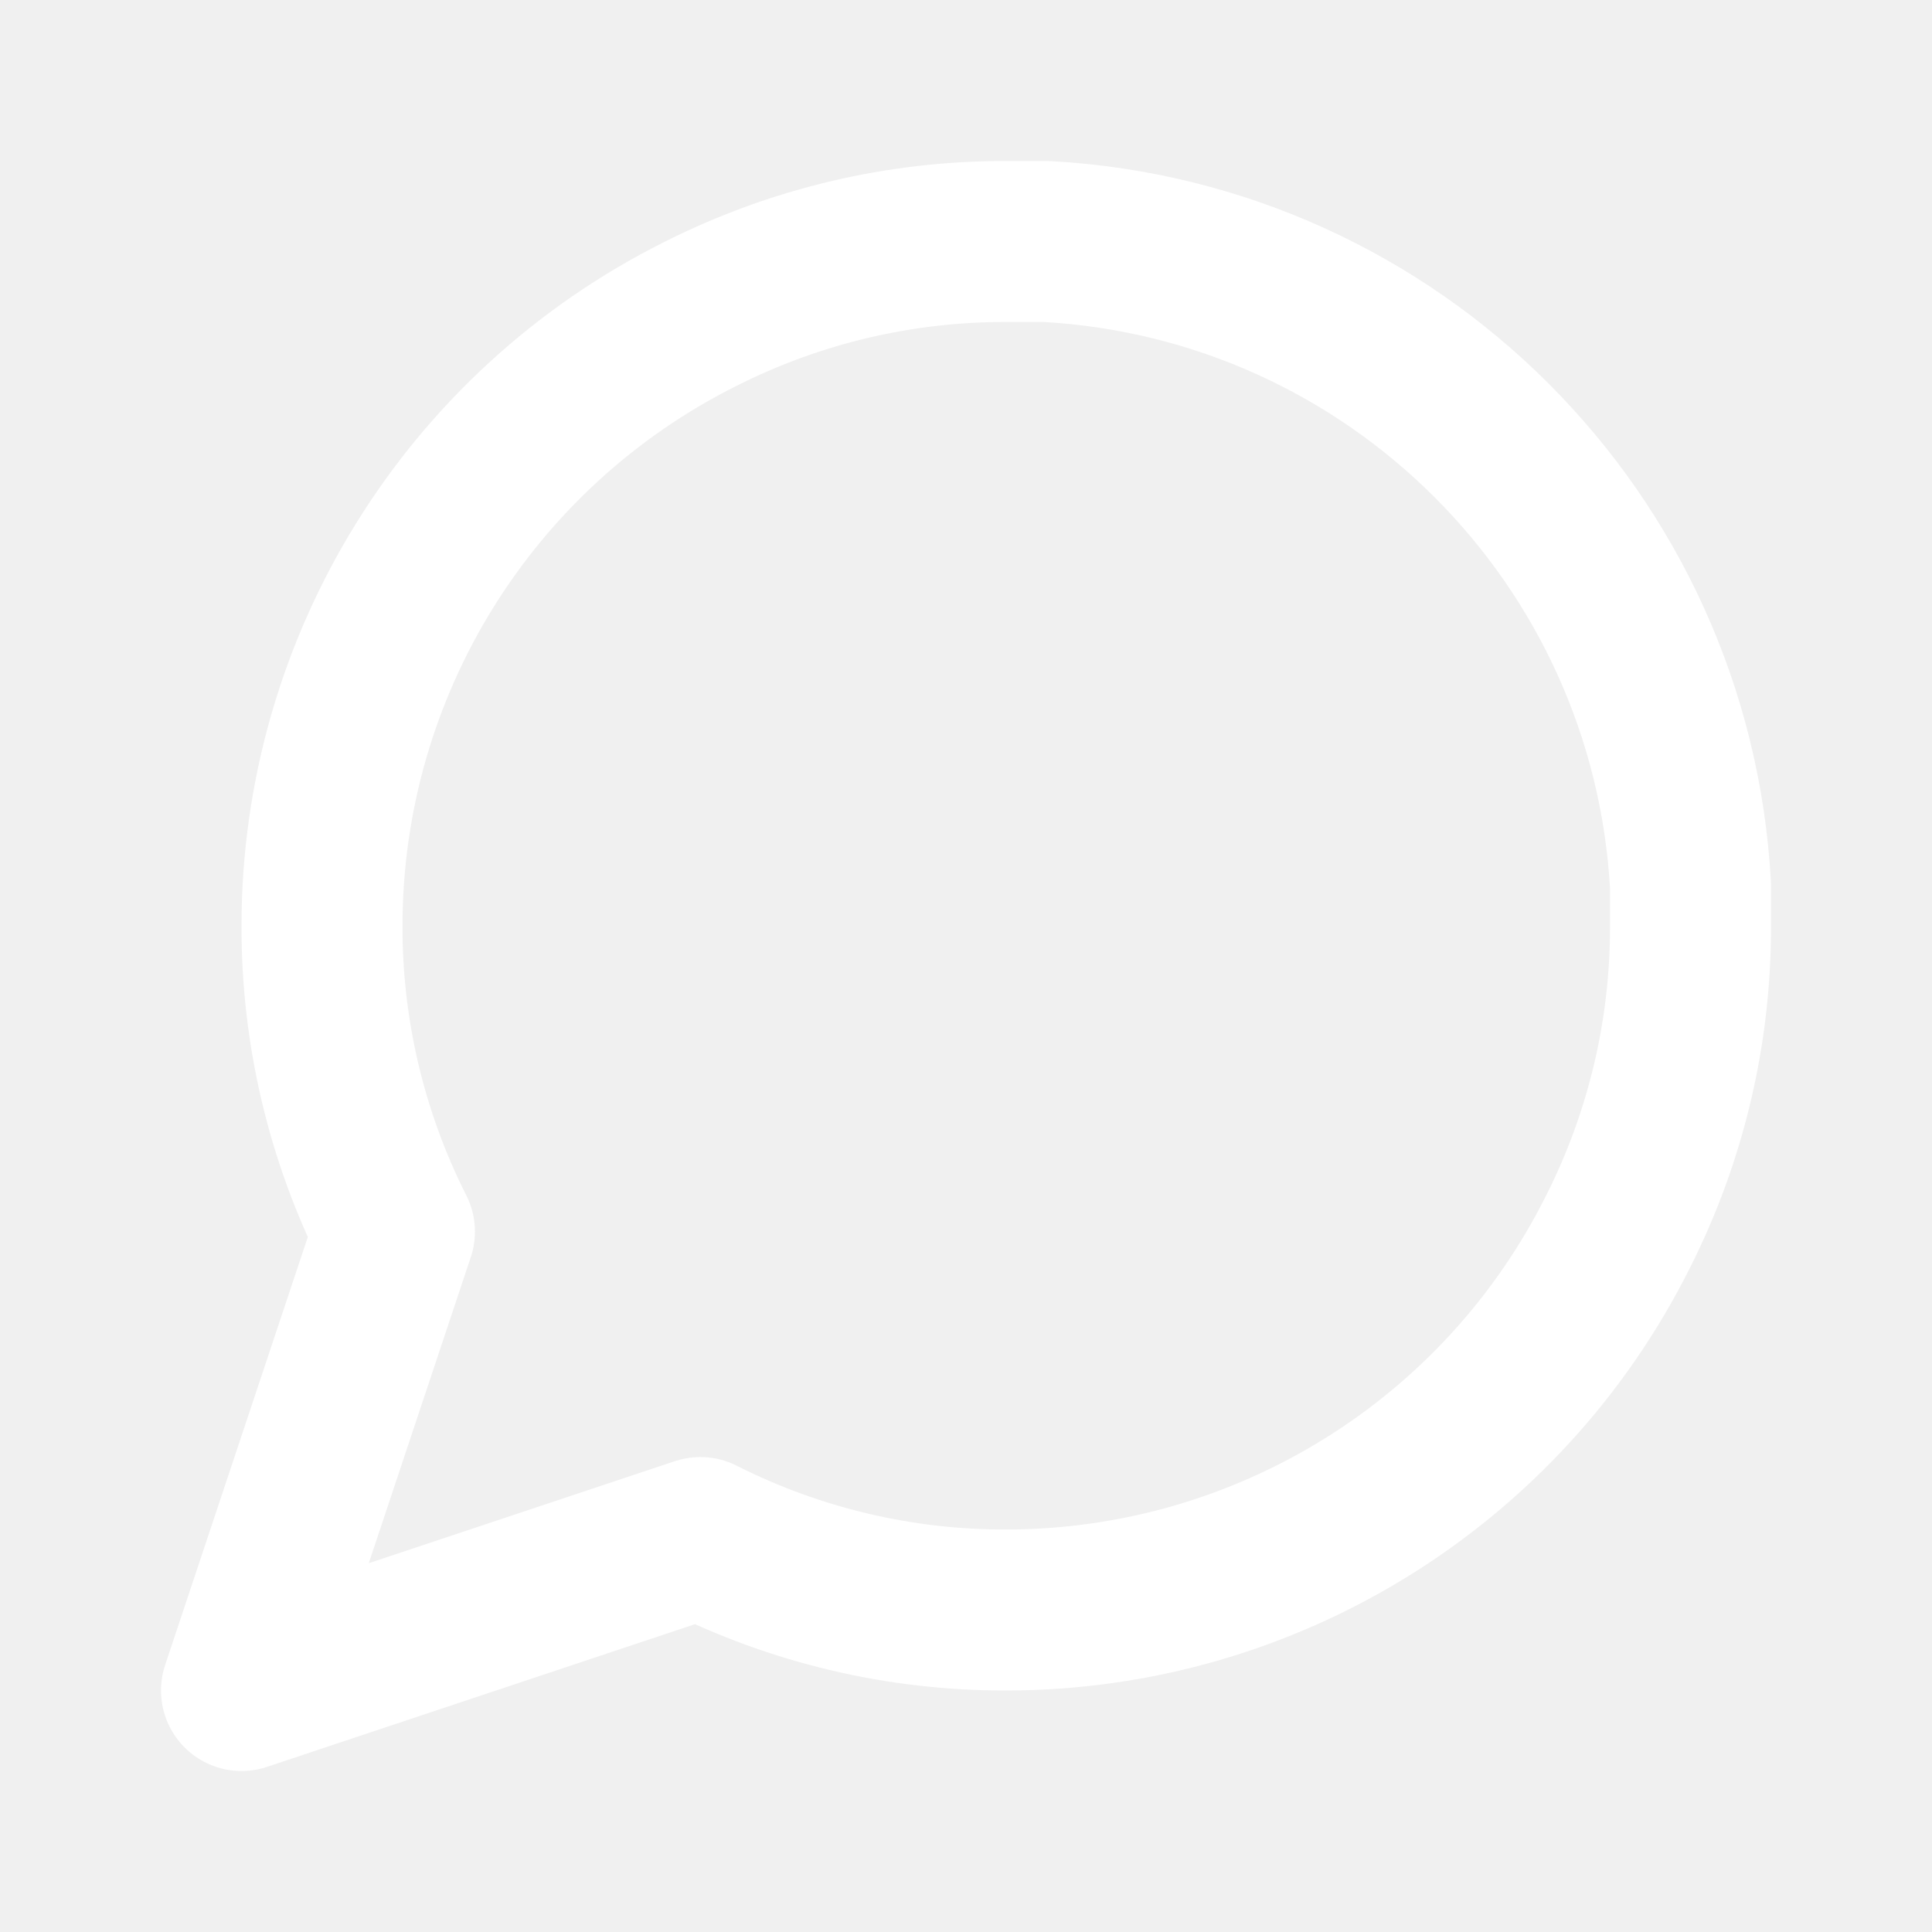
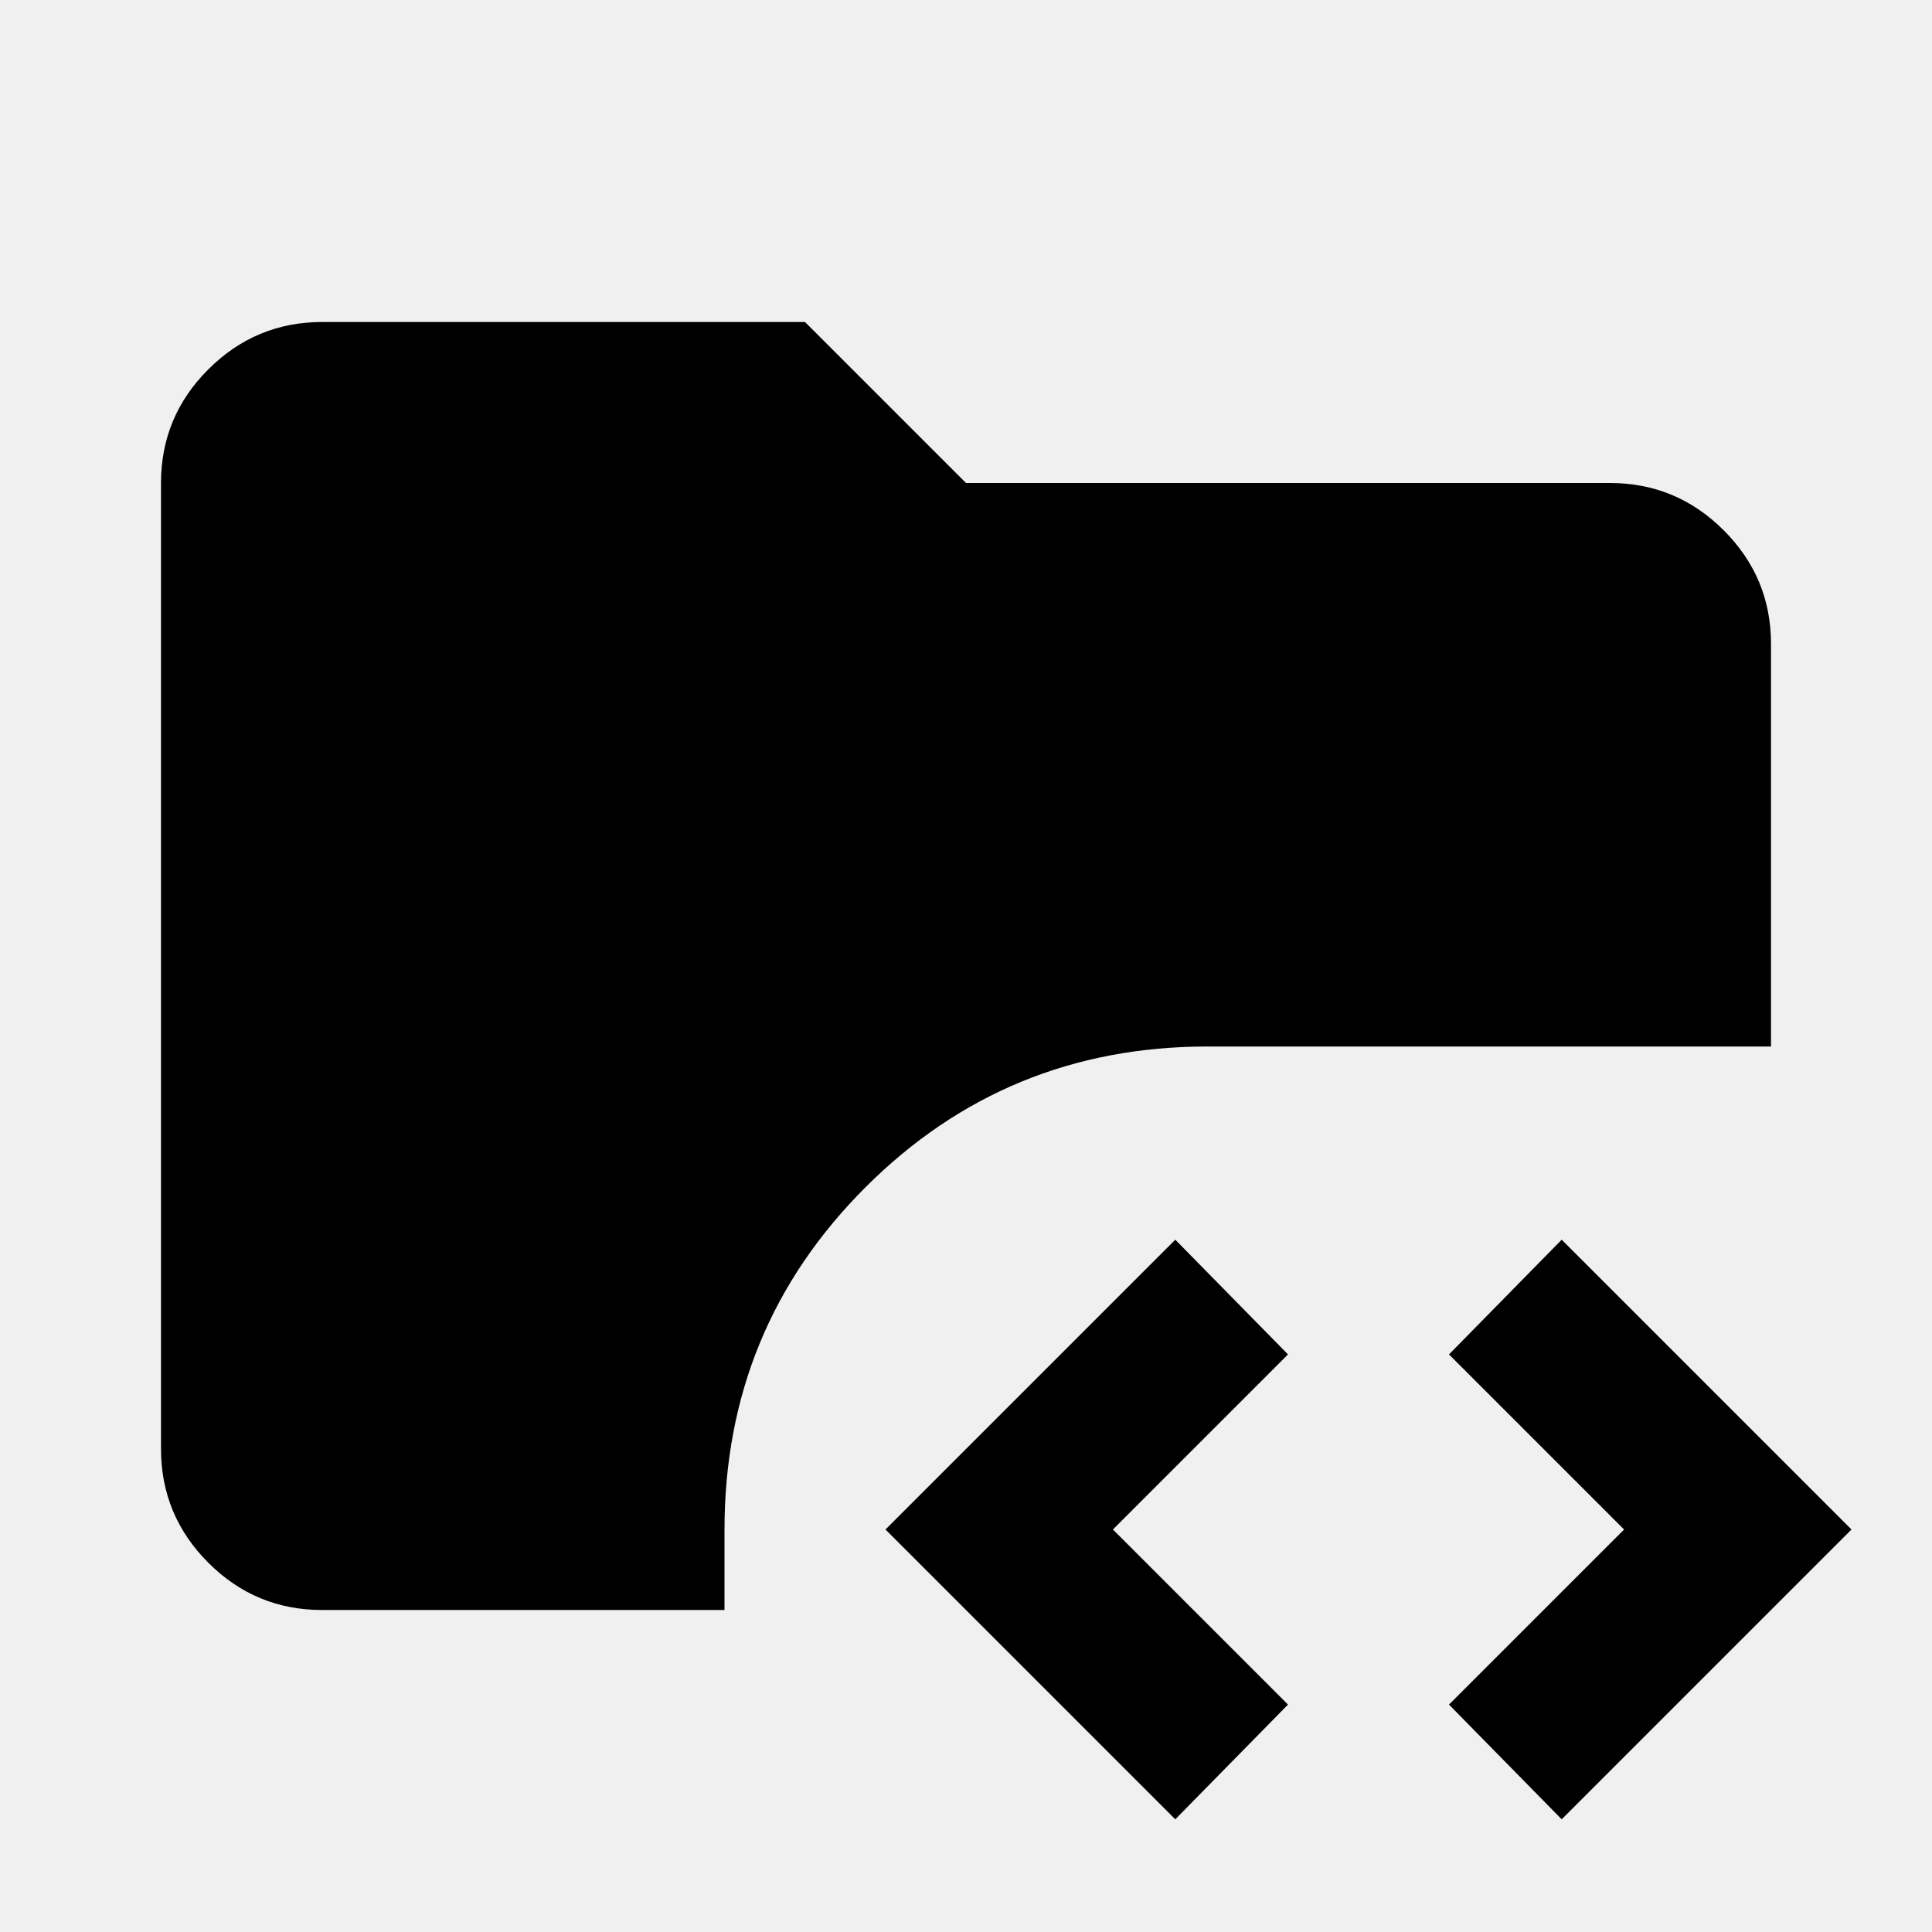
- <svg xmlns="http://www.w3.org/2000/svg" width="24" height="24" viewBox="0 0 24 24" fill="none" stroke="#ffffff" stroke-width="2" stroke-linecap="round" stroke-linejoin="round">
-   <path d="M21 11.5a8.38 8.38 0 0 1-.9 3.8 8.5 8.5 0 0 1-7.6 4.7 8.38 8.38 0 0 1-3.8-.9L3 21l1.9-5.7a8.38 8.38 0 0 1-.9-3.8 8.5 8.5 0 0 1 4.7-7.6 8.38 8.38 0 0 1 3.8-.9h.5a8.48 8.48 0 0 1 8 8z" />
+ <svg xmlns="http://www.w3.org/2000/svg" width="24" height="24" viewBox="0 0 24 24">
+   <path fill="currentColor" d="M4 20q-.825 0-1.412-.587T2 18V6q0-.825.588-1.412T4 4h6l2 2h8q.825 0 1.413.588T22 8v5h-7q-2.5 0-4.25 1.75T9 19v1zm10.6 2.6L11 19l3.6-3.6l1.4 1.425L13.825 19L16 21.175zm4.8 0L18 21.175L20.175 19L18 16.825l1.4-1.425L23 19z" />
</svg>
